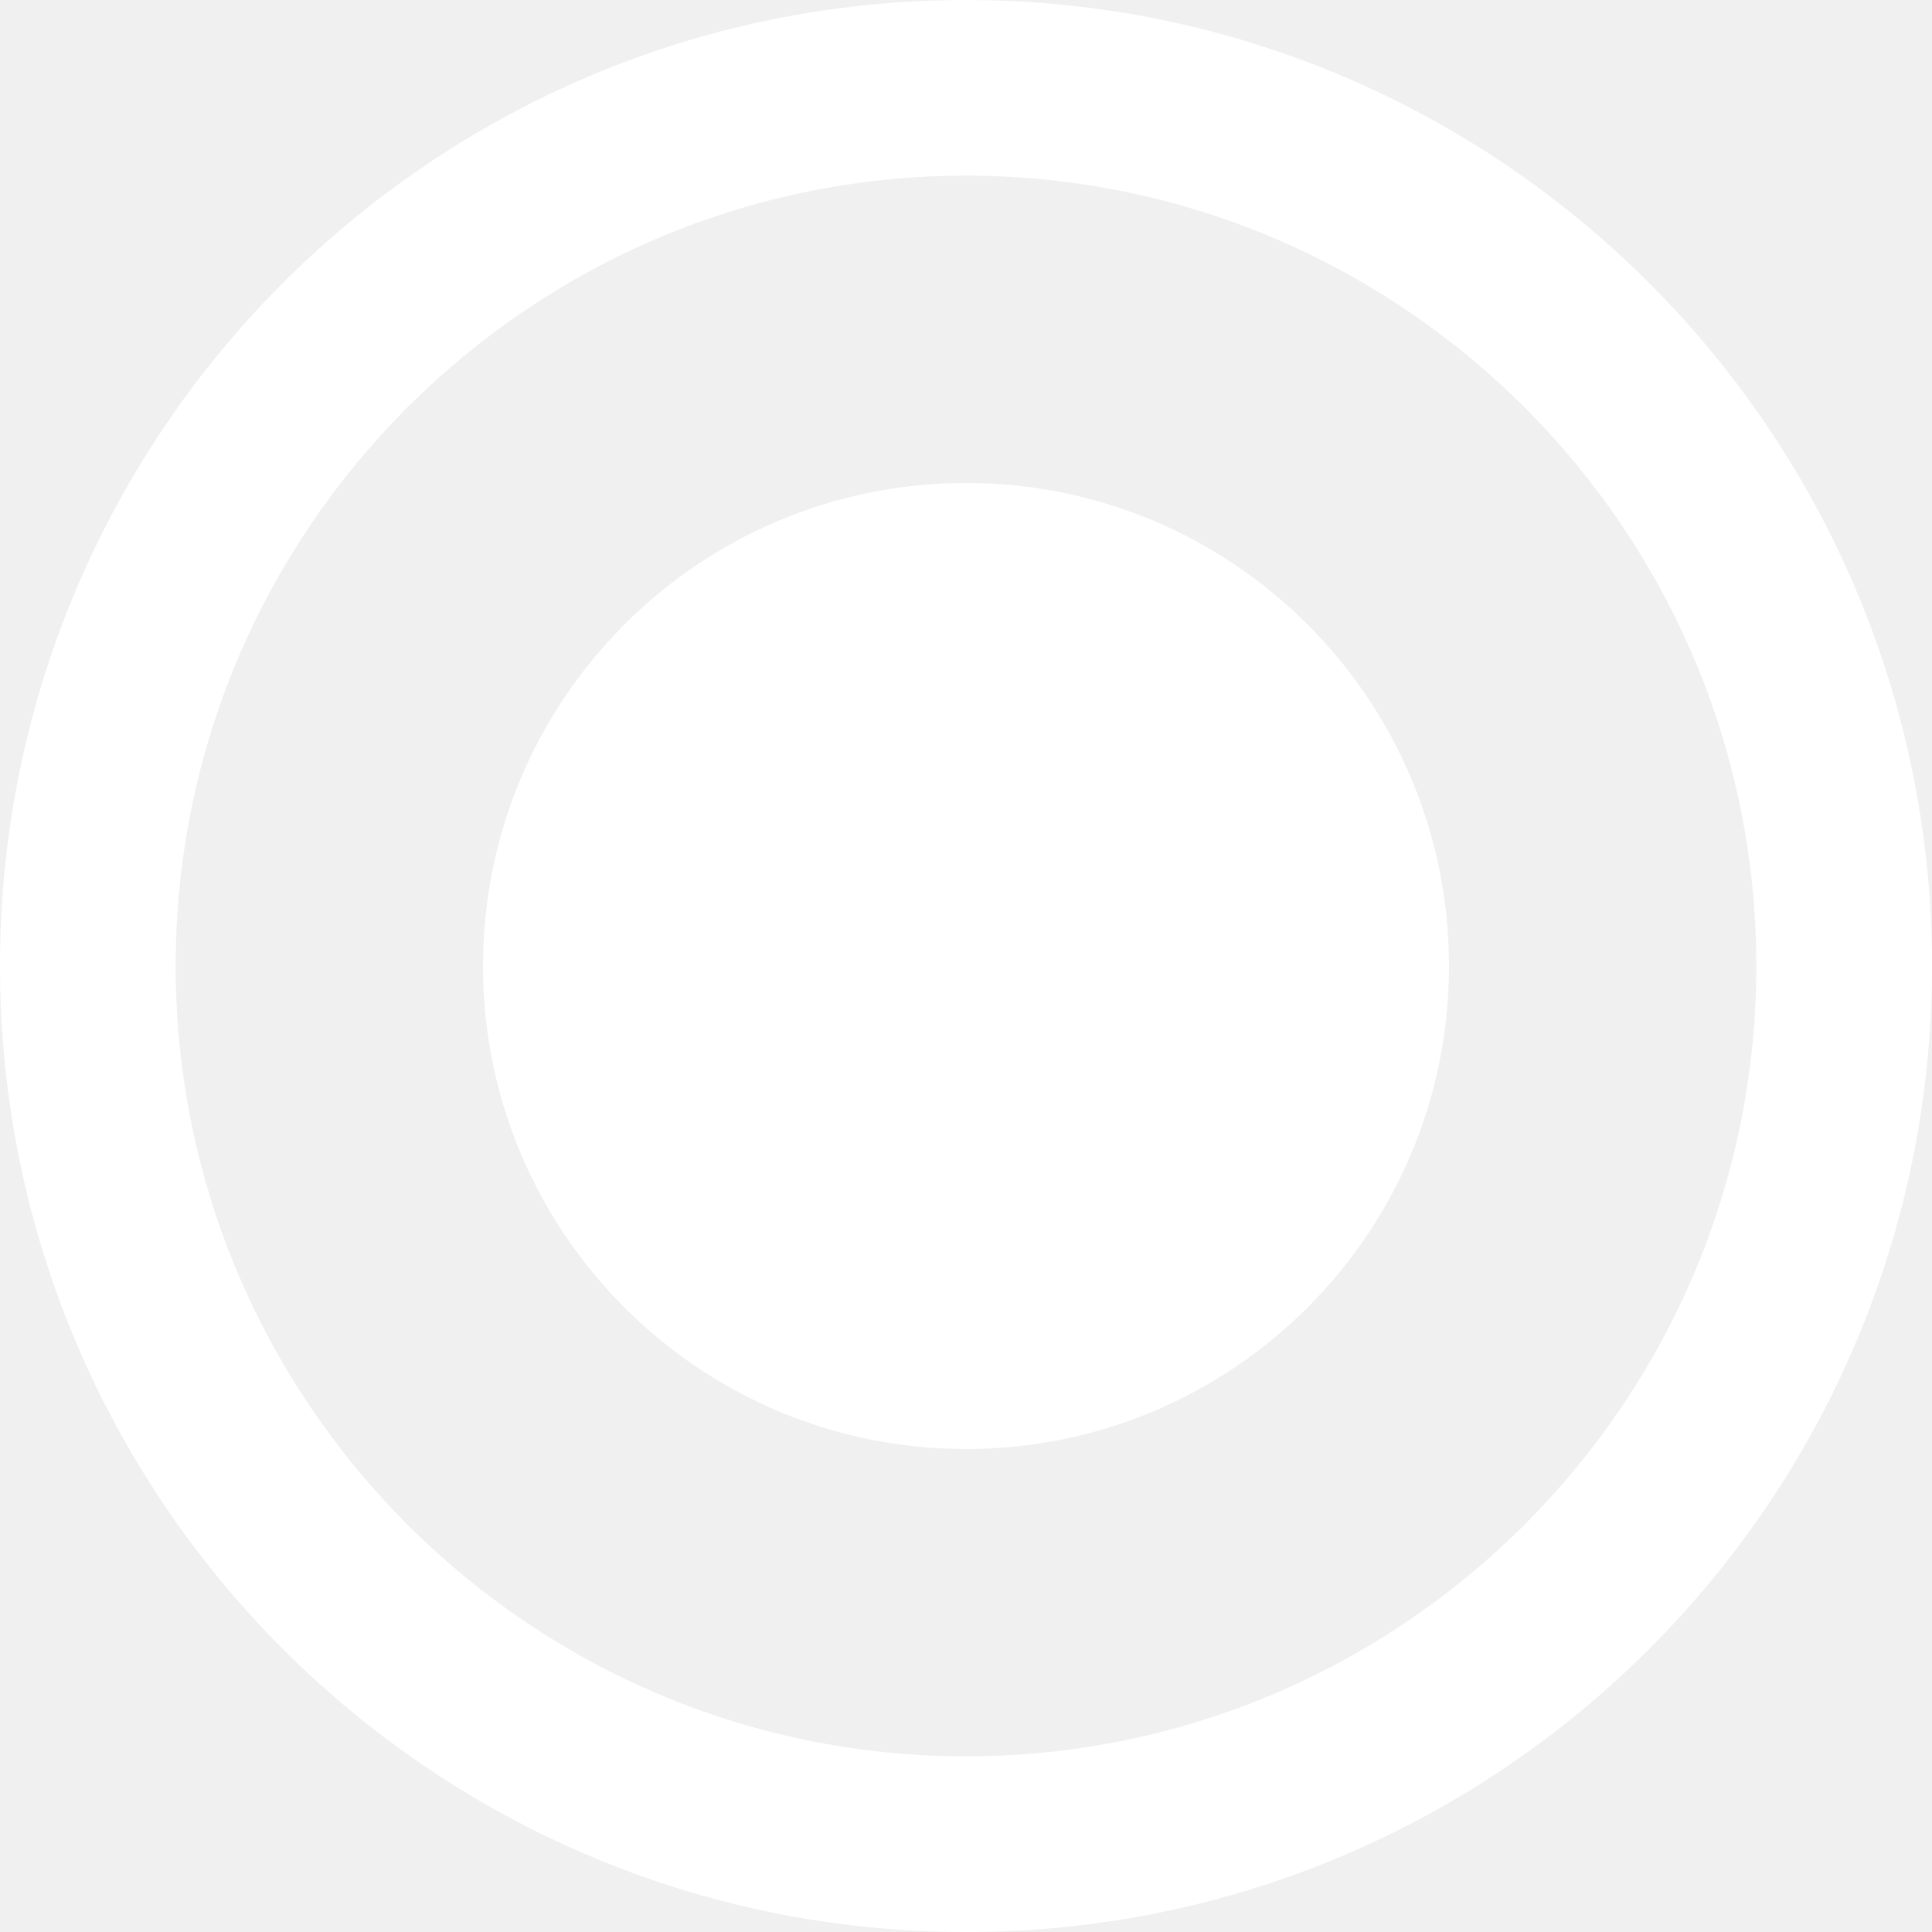
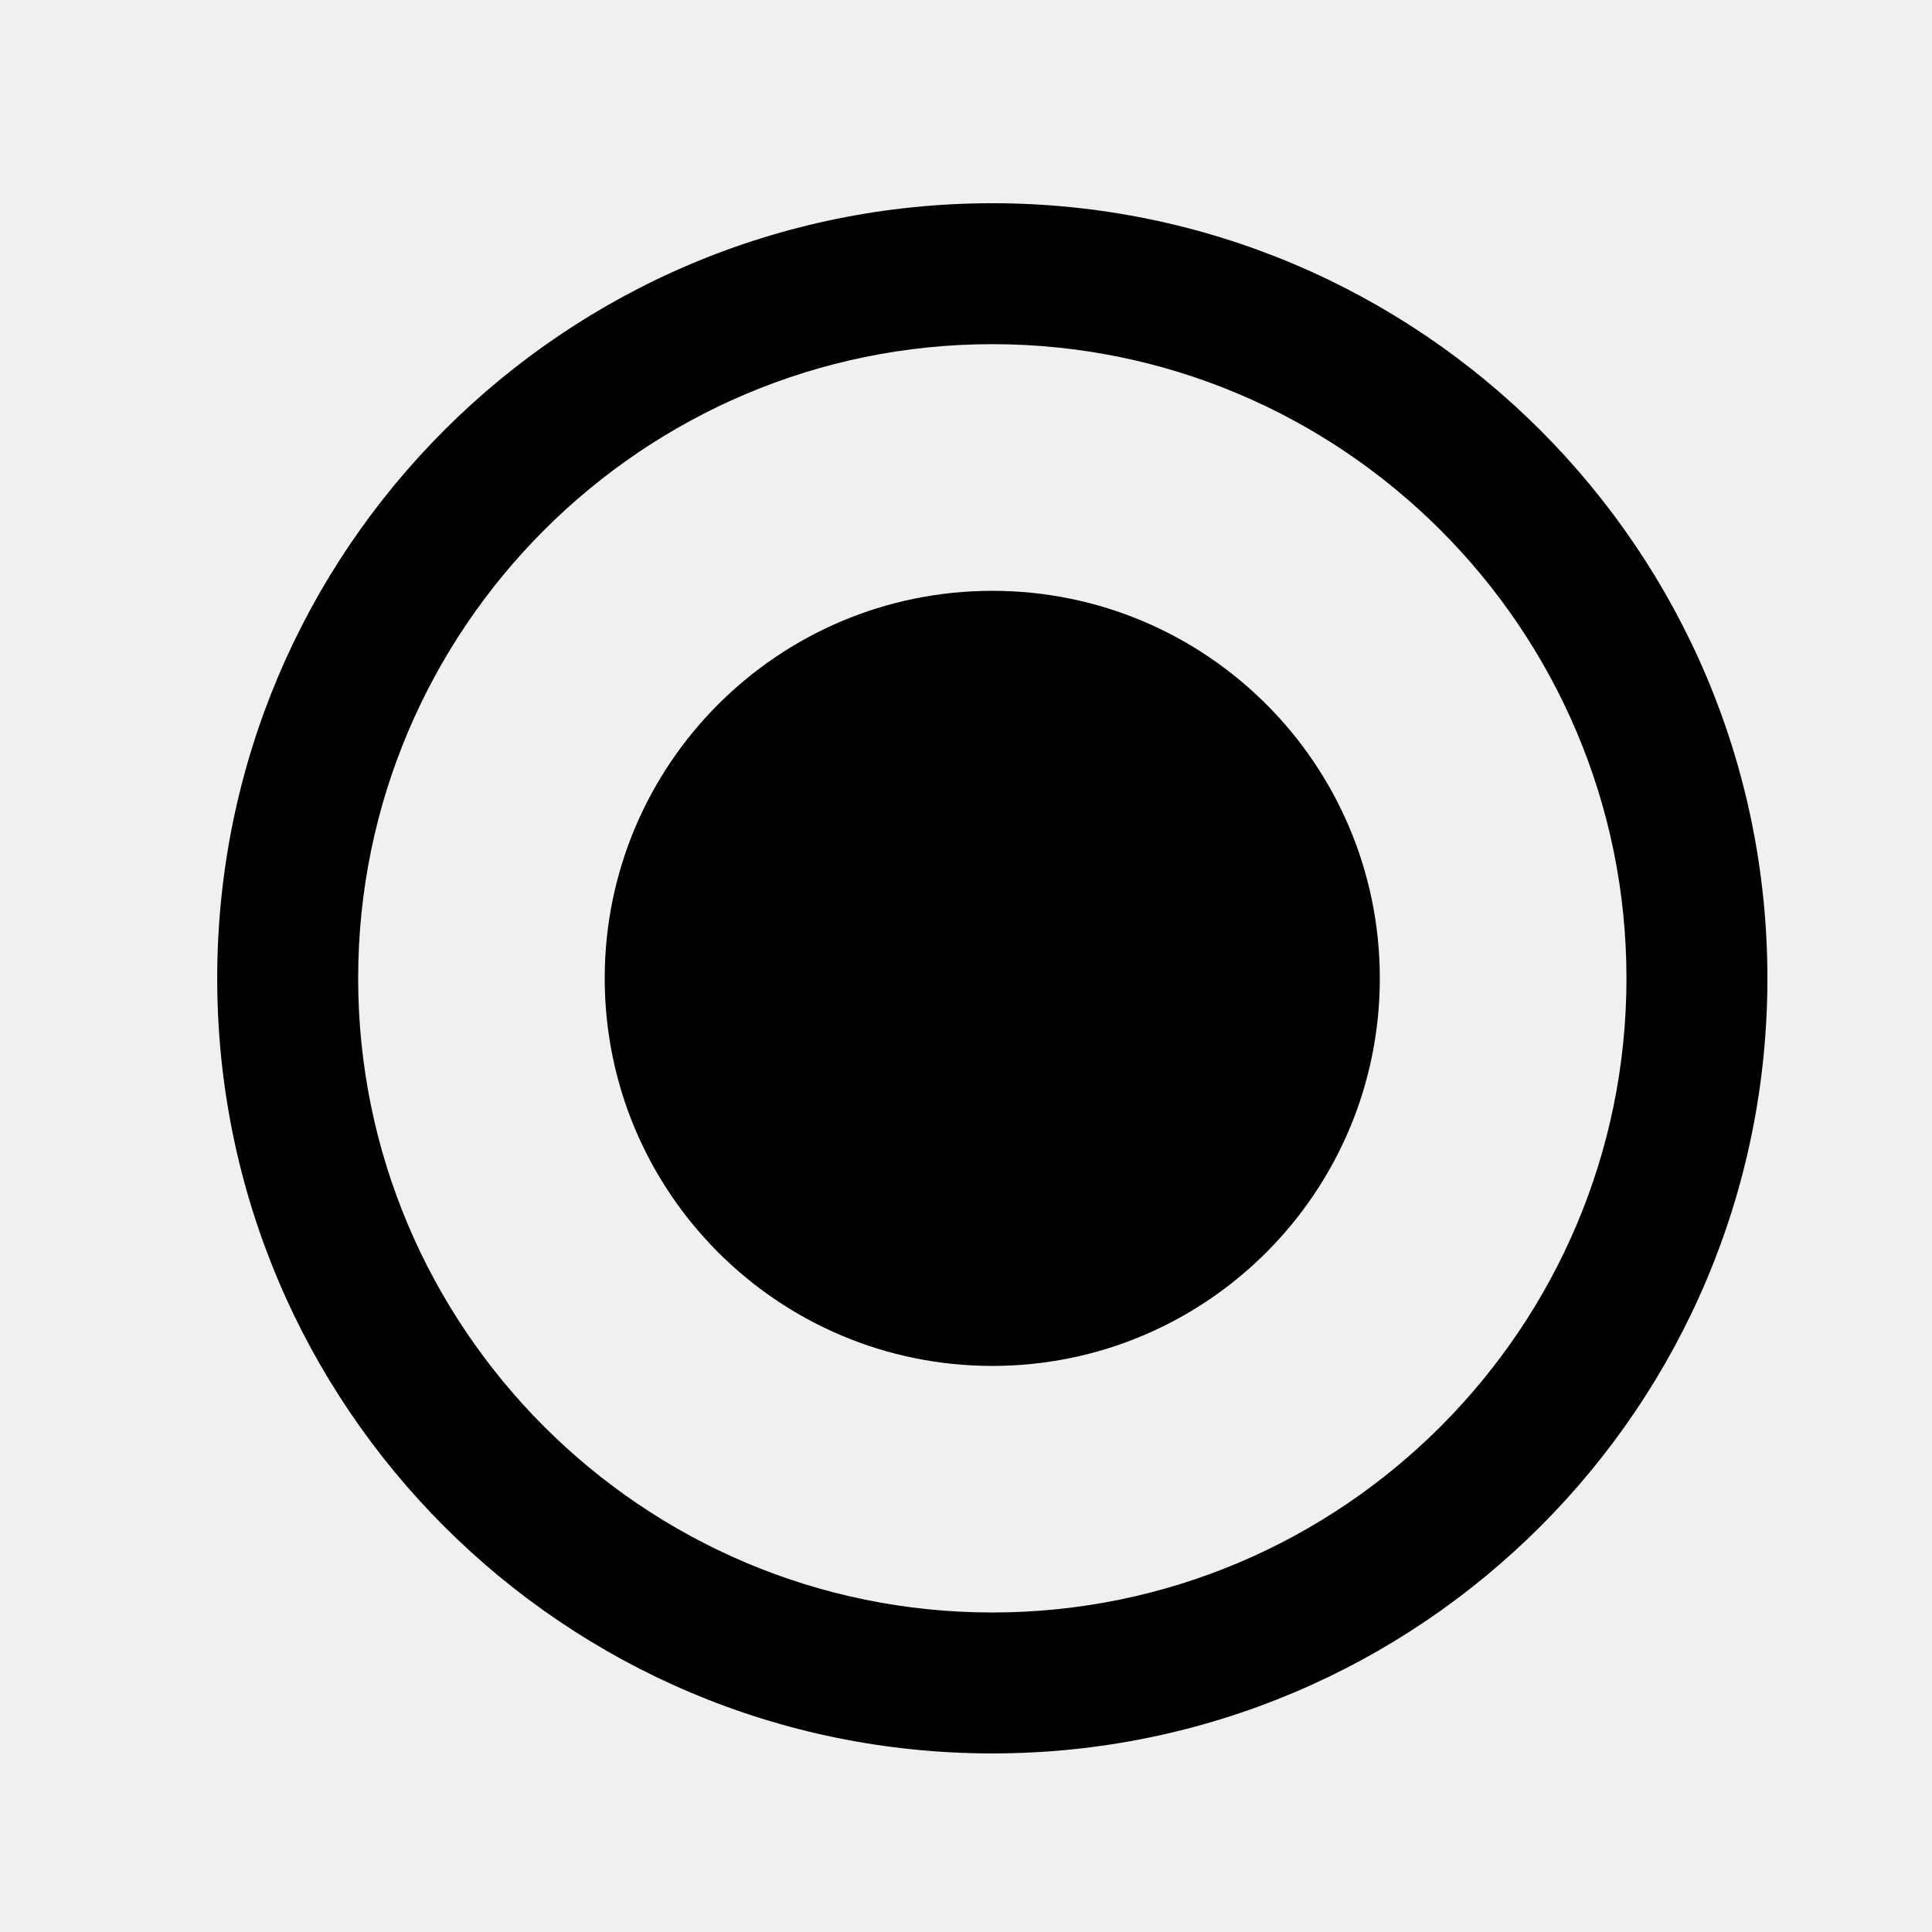
- <svg xmlns="http://www.w3.org/2000/svg" width="50" height="50" viewBox="0 0 50 50" fill="none">
-   <path d="M37.5 25C37.5 31.904 31.904 37.5 25 37.5C18.096 37.5 12.5 31.904 12.5 25C12.5 18.096 18.096 12.5 25 12.5C31.904 12.5 37.5 18.096 37.5 25Z" fill="white" />
-   <path fill-rule="evenodd" clip-rule="evenodd" d="M0 25C0 11.192 11.192 0 25 0C38.808 0 50 11.192 50 25C50 38.808 38.808 50 25 50C11.192 50 0 38.808 0 25ZM45.454 25C45.454 13.721 36.279 4.546 25 4.546C13.721 4.546 4.546 13.721 4.546 25C4.546 36.279 13.721 45.454 25 45.454C36.279 45.454 45.454 36.279 45.454 25Z" fill="white" />
+ <svg xmlns="http://www.w3.org/2000/svg" width="21" height="21" viewBox="0 0 21 21" fill="none">
+   <path d="M14.998 10.634C14.998 12.961 13.112 14.847 10.786 14.847C8.459 14.847 6.573 12.961 6.573 10.634C6.573 8.308 8.459 6.422 10.786 6.422C13.112 6.422 14.998 8.308 14.998 10.634Z" fill="black" />
+   <path fill-rule="evenodd" clip-rule="evenodd" d="M2.361 10.634C2.361 5.981 6.132 2.209 10.786 2.209C15.439 2.209 19.211 5.981 19.211 10.634C19.211 15.288 15.439 19.059 10.786 19.059C6.132 19.059 2.361 15.288 2.361 10.634ZM17.679 10.634C17.679 6.833 14.587 3.741 10.786 3.741C6.985 3.741 3.893 6.833 3.893 10.634C3.893 14.436 6.985 17.527 10.786 17.527C14.587 17.527 17.679 14.436 17.679 10.634Z" fill="black" />
</svg>
